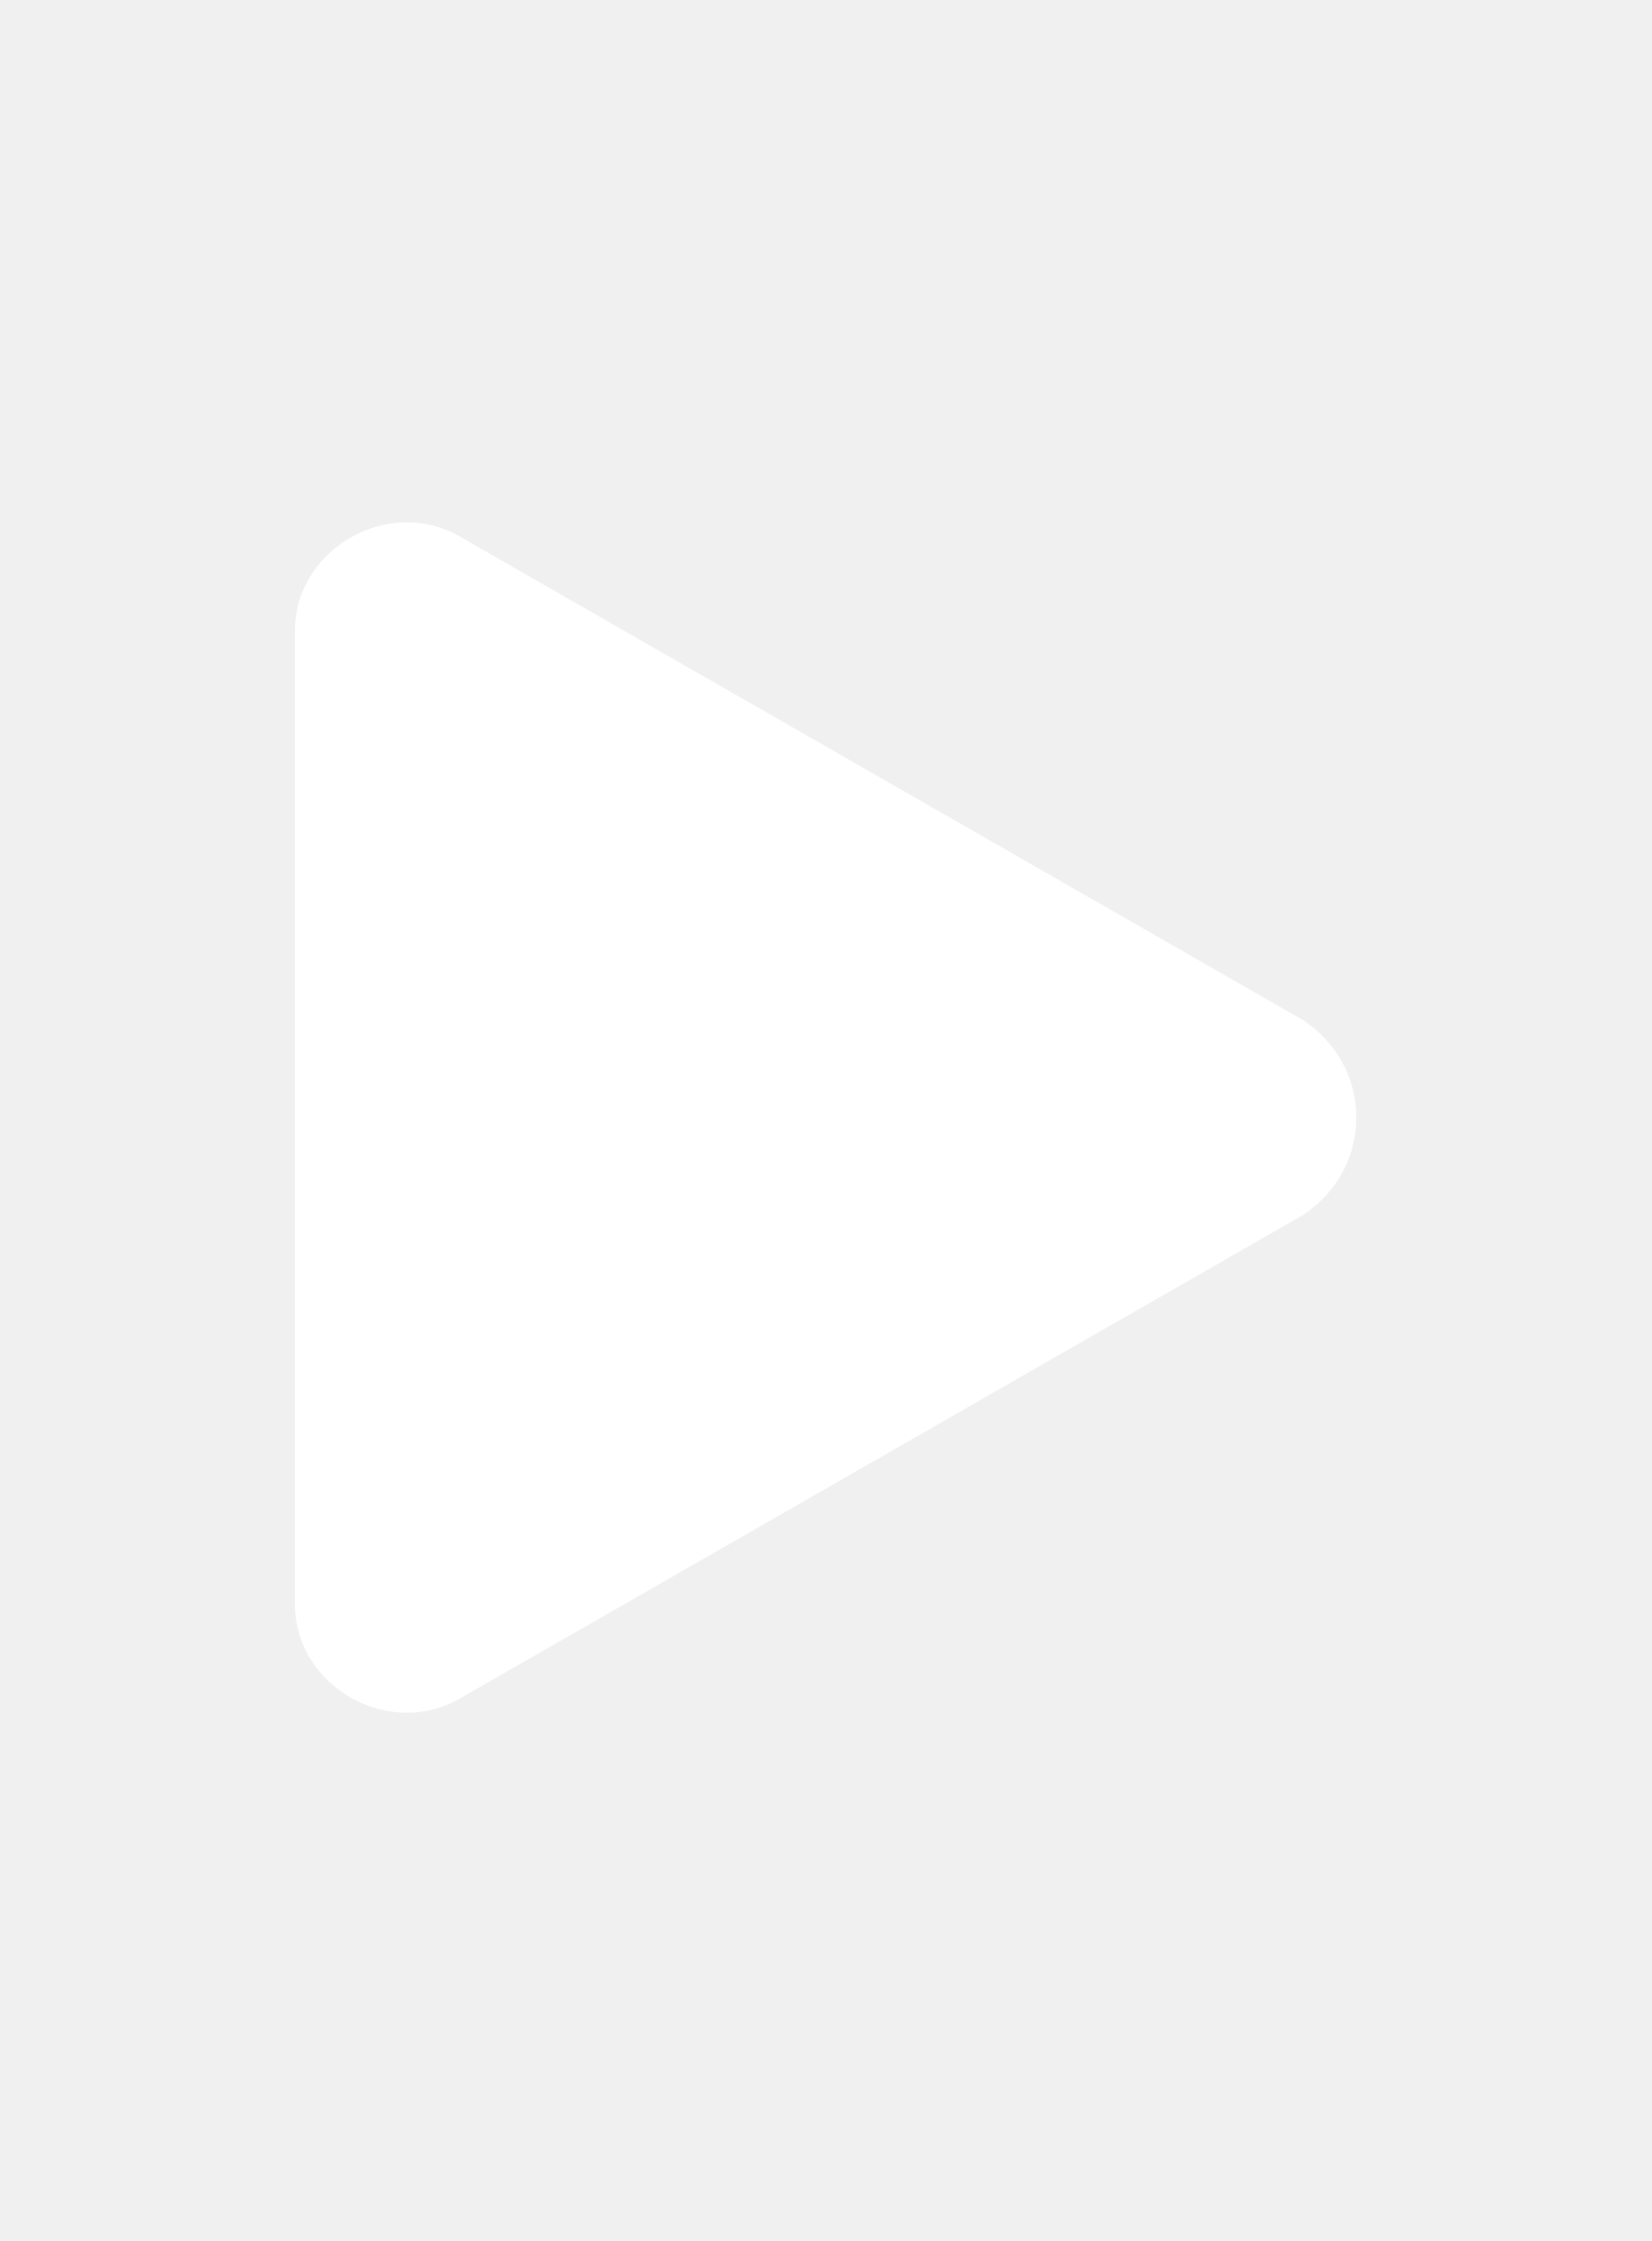
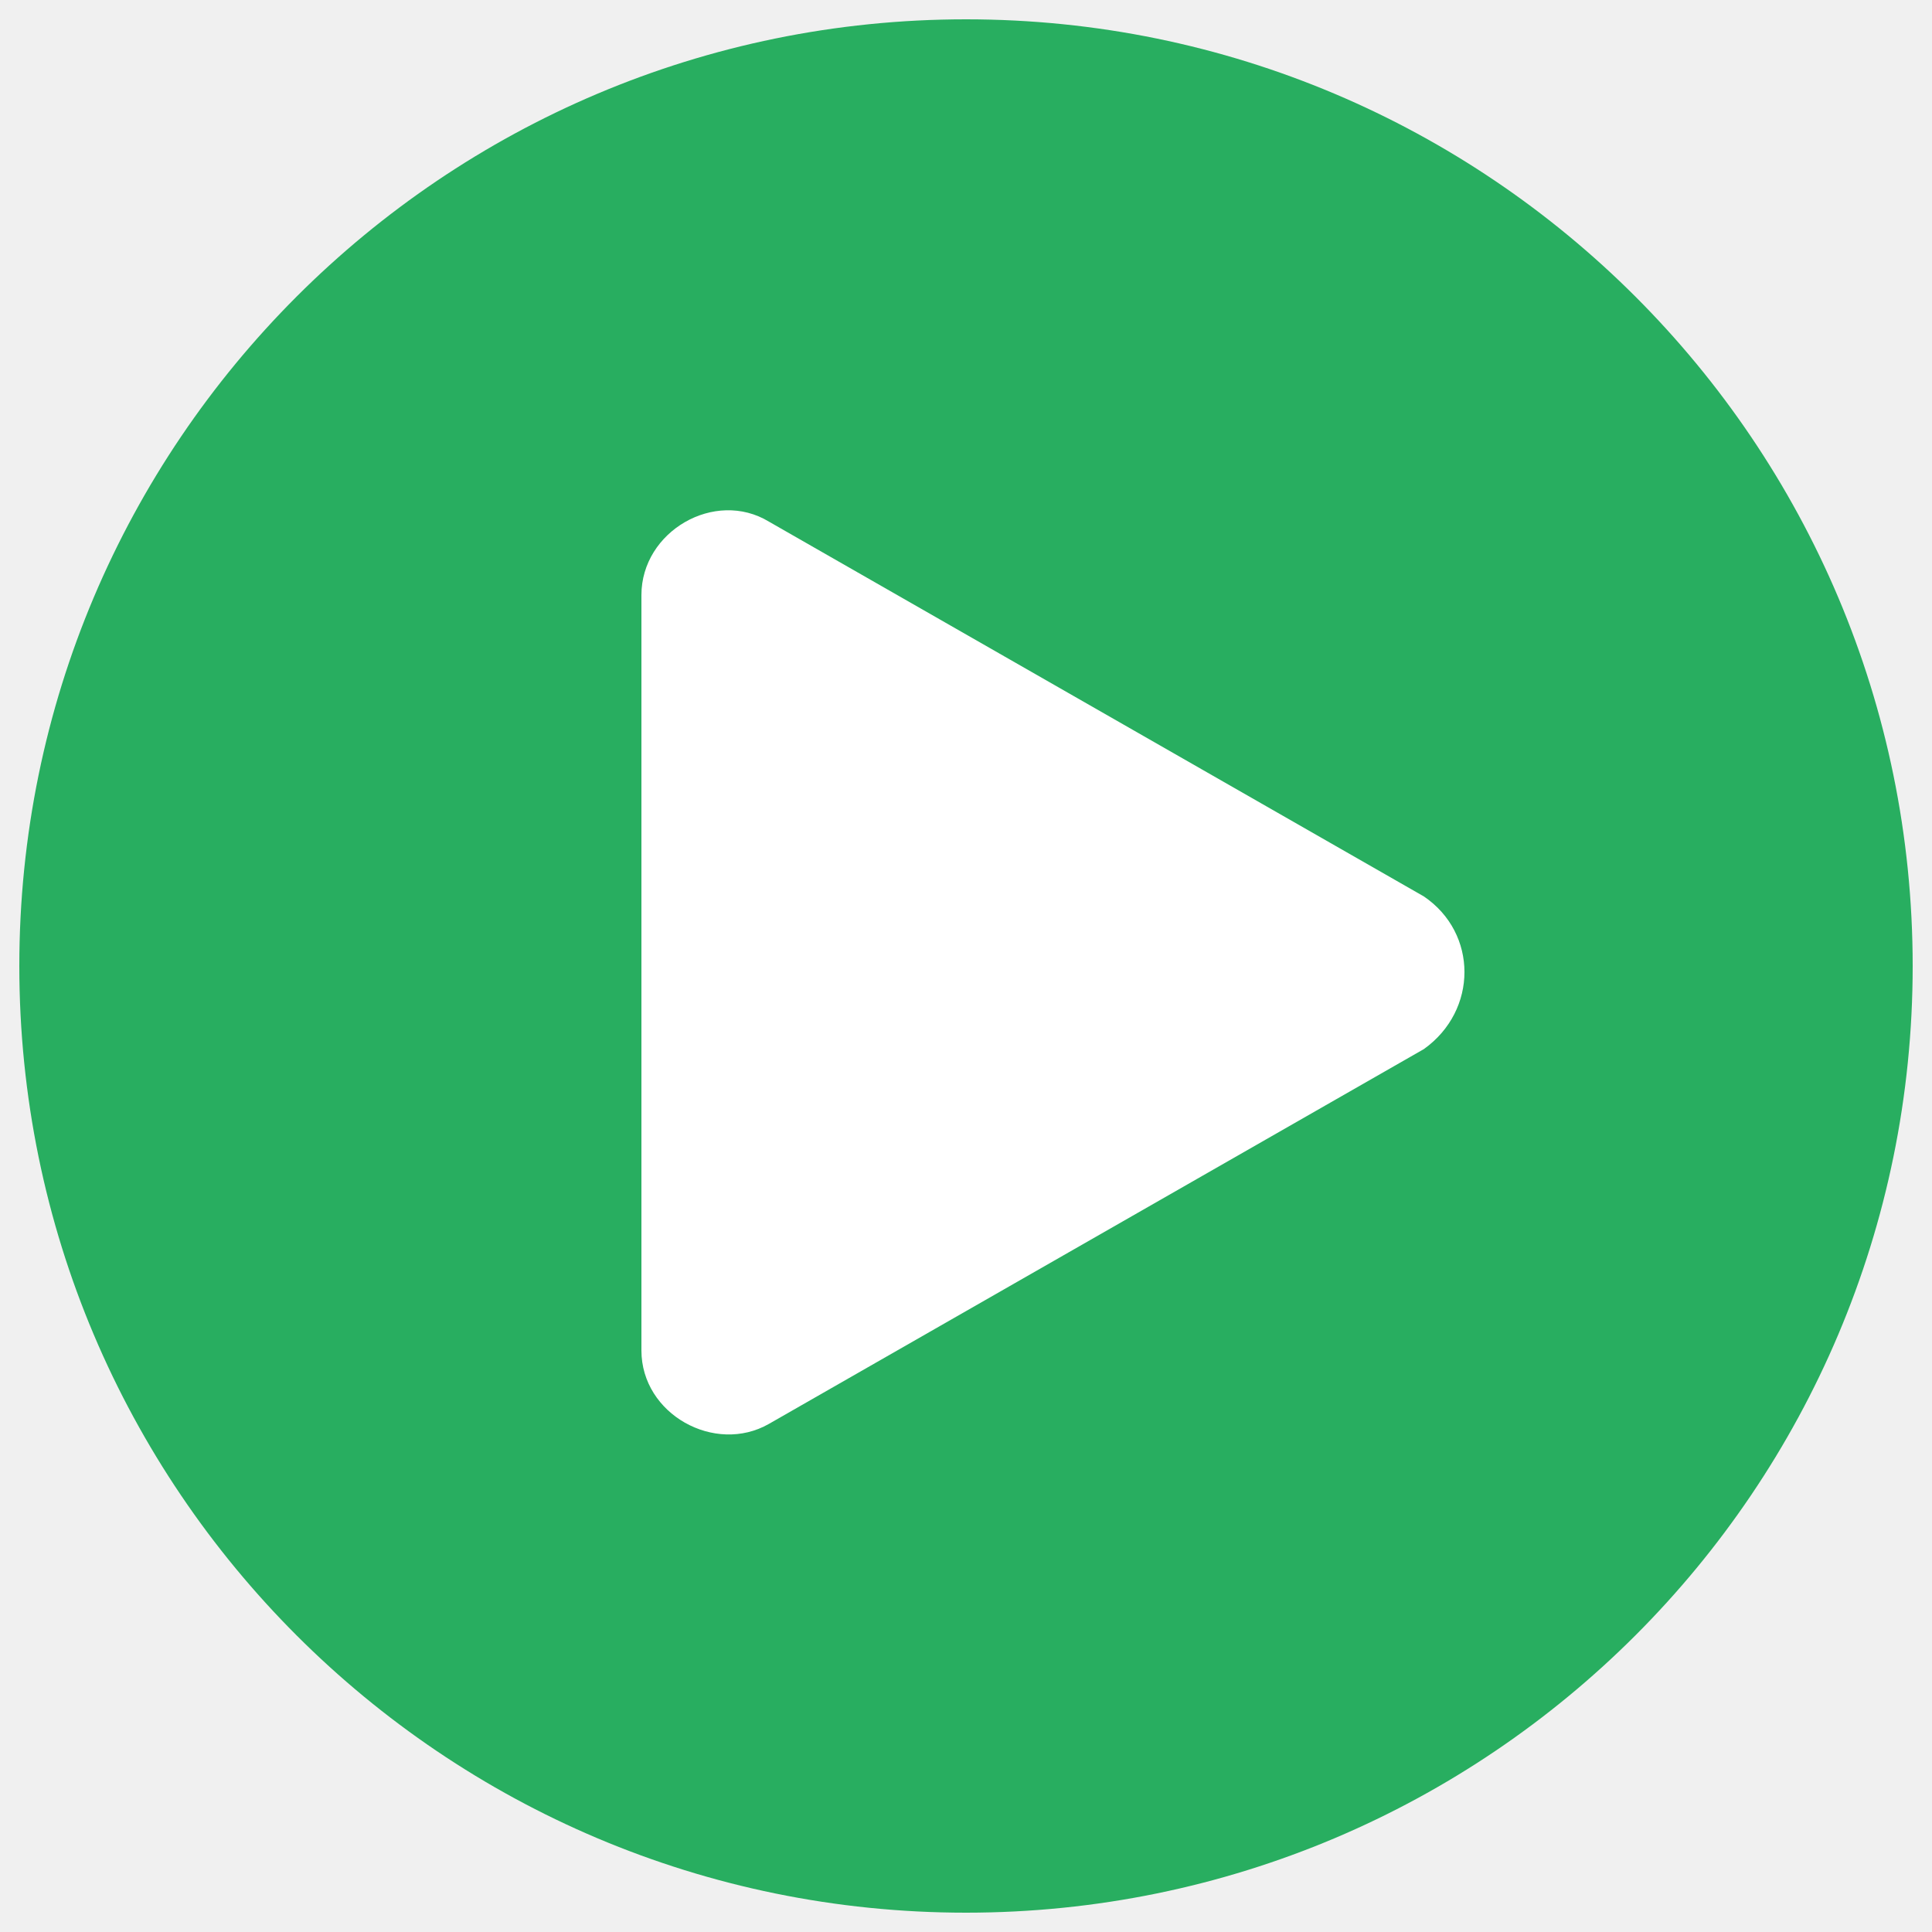
- <svg xmlns="http://www.w3.org/2000/svg" version="1.1" id="レイヤー_1" x="0px" y="0px" viewBox="0 0 28 38" style="enable-background:new 0 0 28 38;" xml:space="preserve">
+ <svg xmlns="http://www.w3.org/2000/svg" version="1.1" id="レイヤー_1" x="0px" y="0px" viewBox="0 0 100 100" style="enable-background:new 0 0 100 100;" xml:space="preserve">
  <style type="text/css">
- 	.st0{fill:#FFFFFF;}
+ 	.st0{fill:#28AE60;}
+ 	.st1{fill:#FFFFFF;}
</style>
-   <path class="st0" d="M22.1,17.3L7.8,9.1C6.6,8.4,5,9.3,5,10.7v16.5c0,1.4,1.6,2.3,2.8,1.6l14.3-8.2C23.3,19.8,23.3,18.1,22.1,17.3z" />
+   <g>
+     <circle class="st0" cx="50" cy="50" r="49" />
+     <path class="st1" d="M73.7,46.4L39.8,27c-2.8-1.7-6.6,0.5-6.6,3.8v39.1c0,3.3,3.8,5.4,6.6,3.8l33.9-19.4   C76.5,52.3,76.5,48.3,73.7,46.4z" />
+   </g>
</svg>
